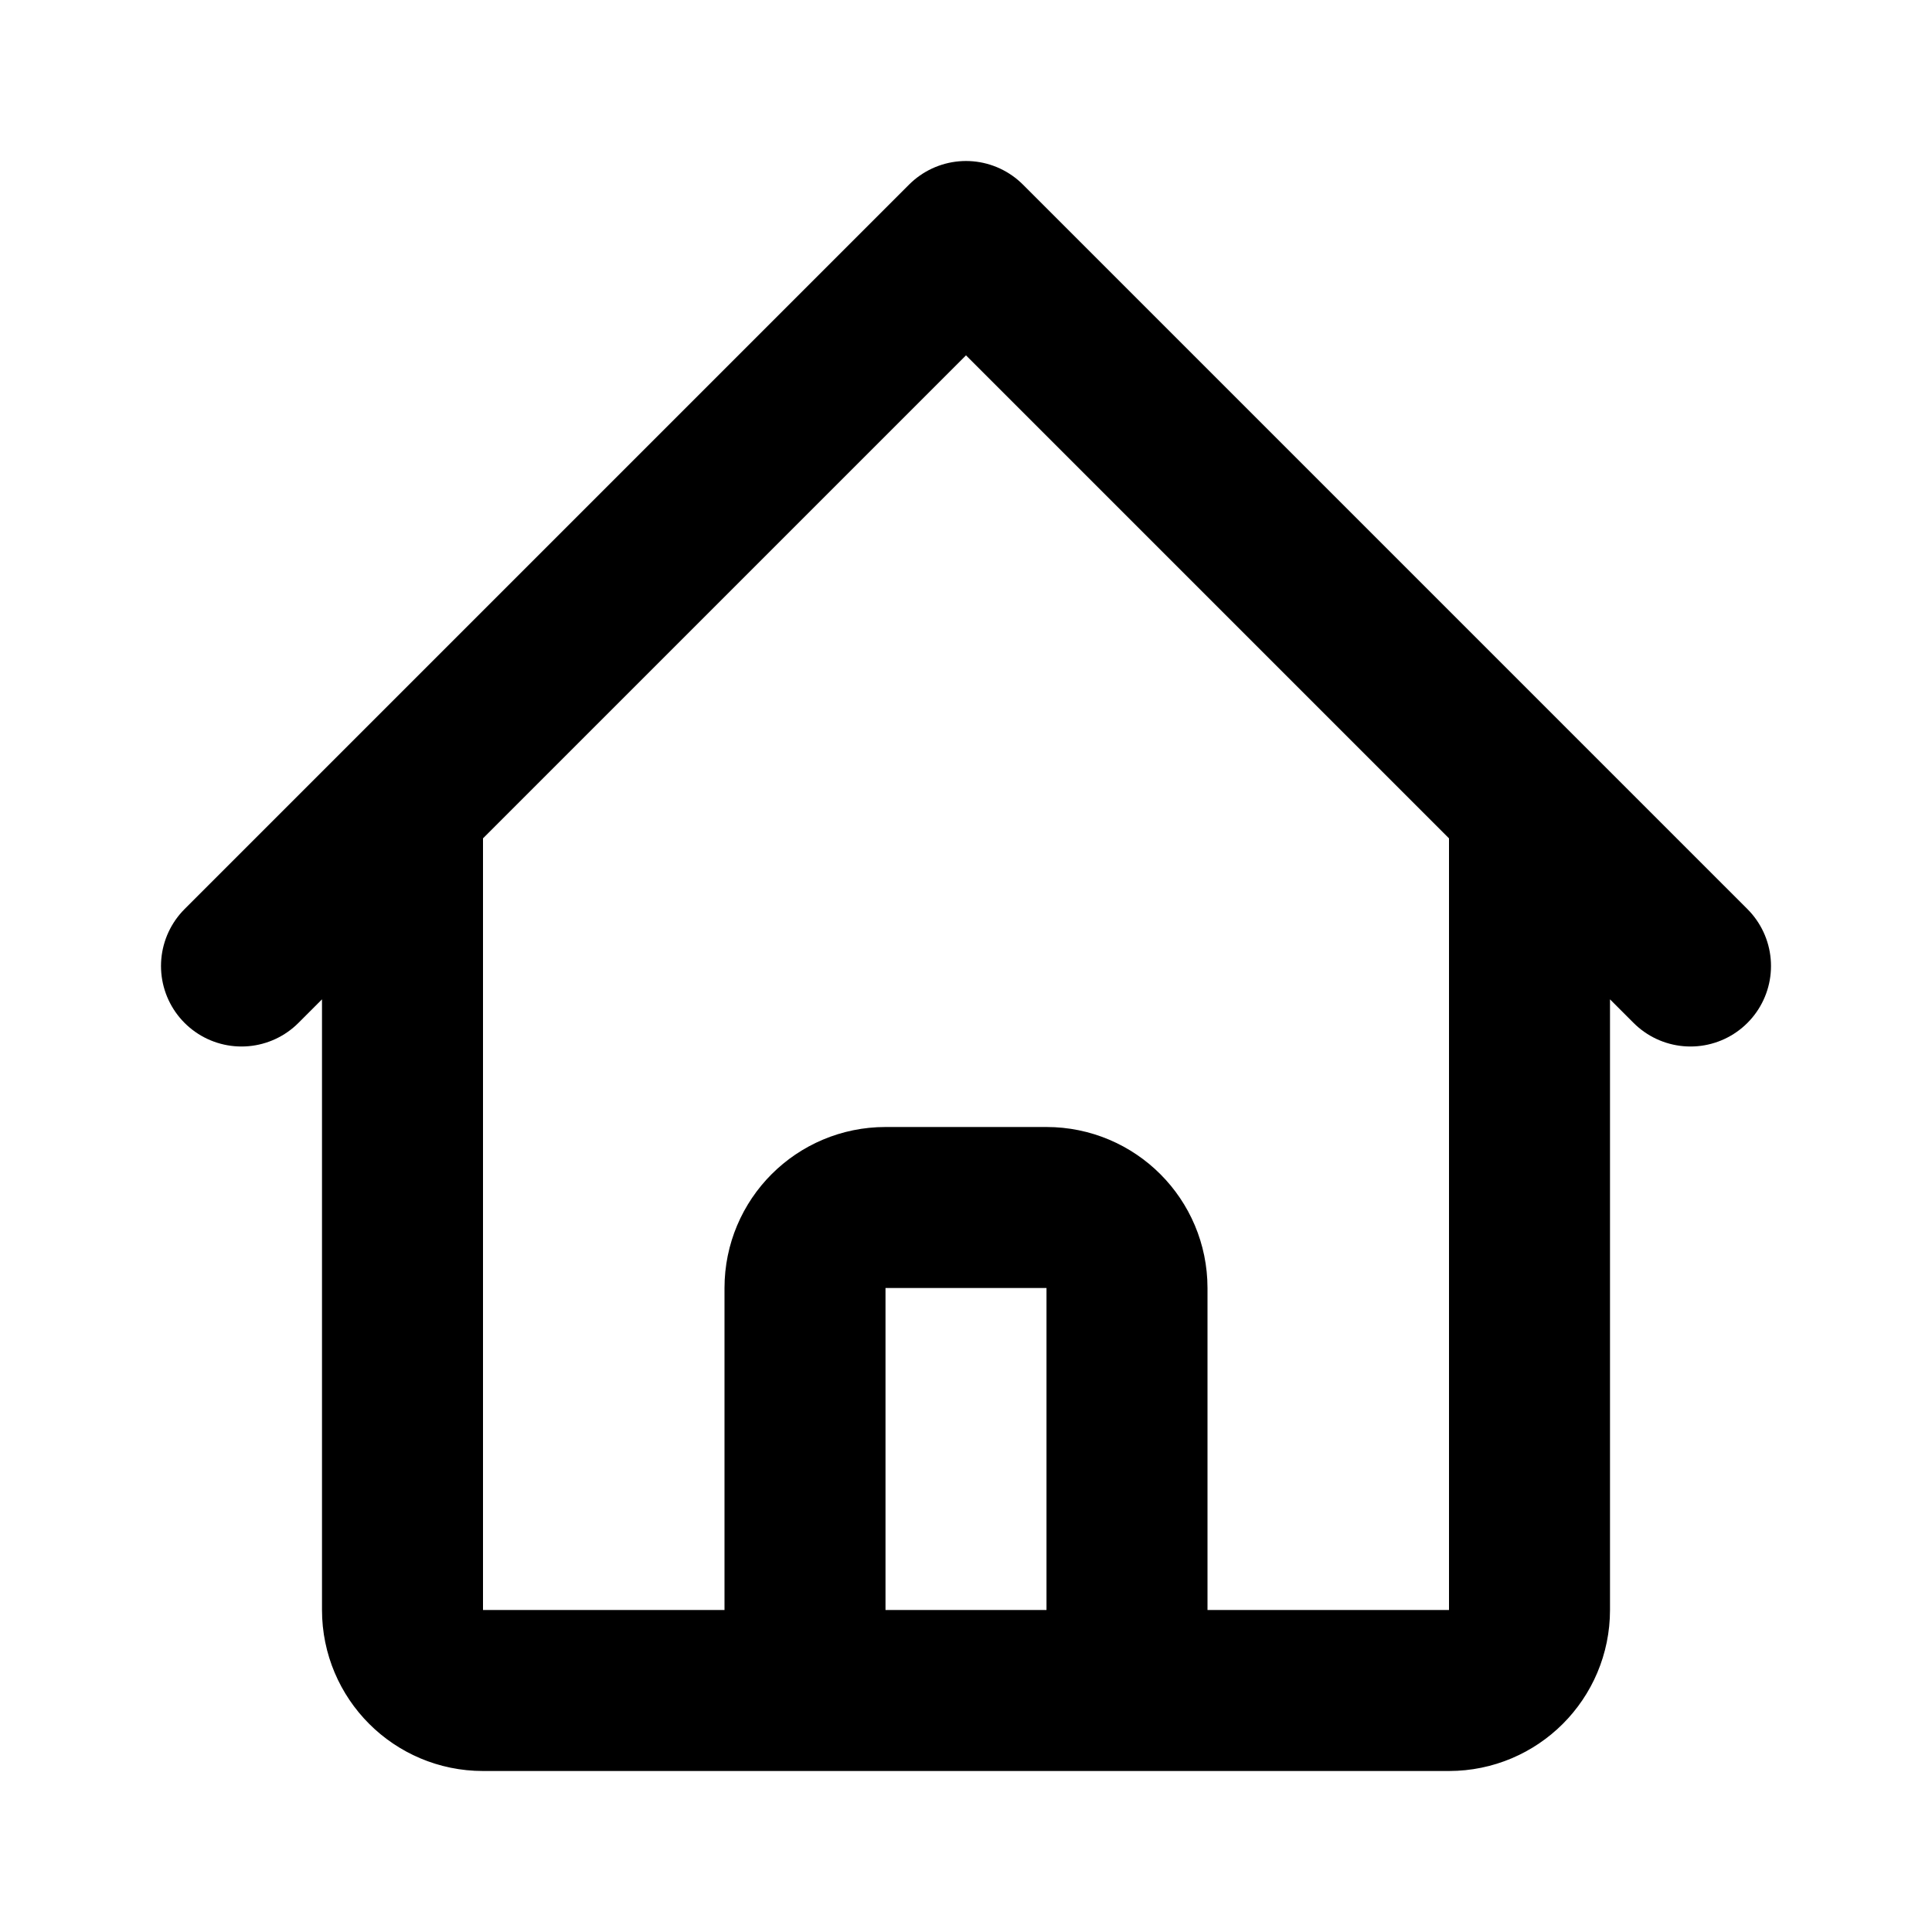
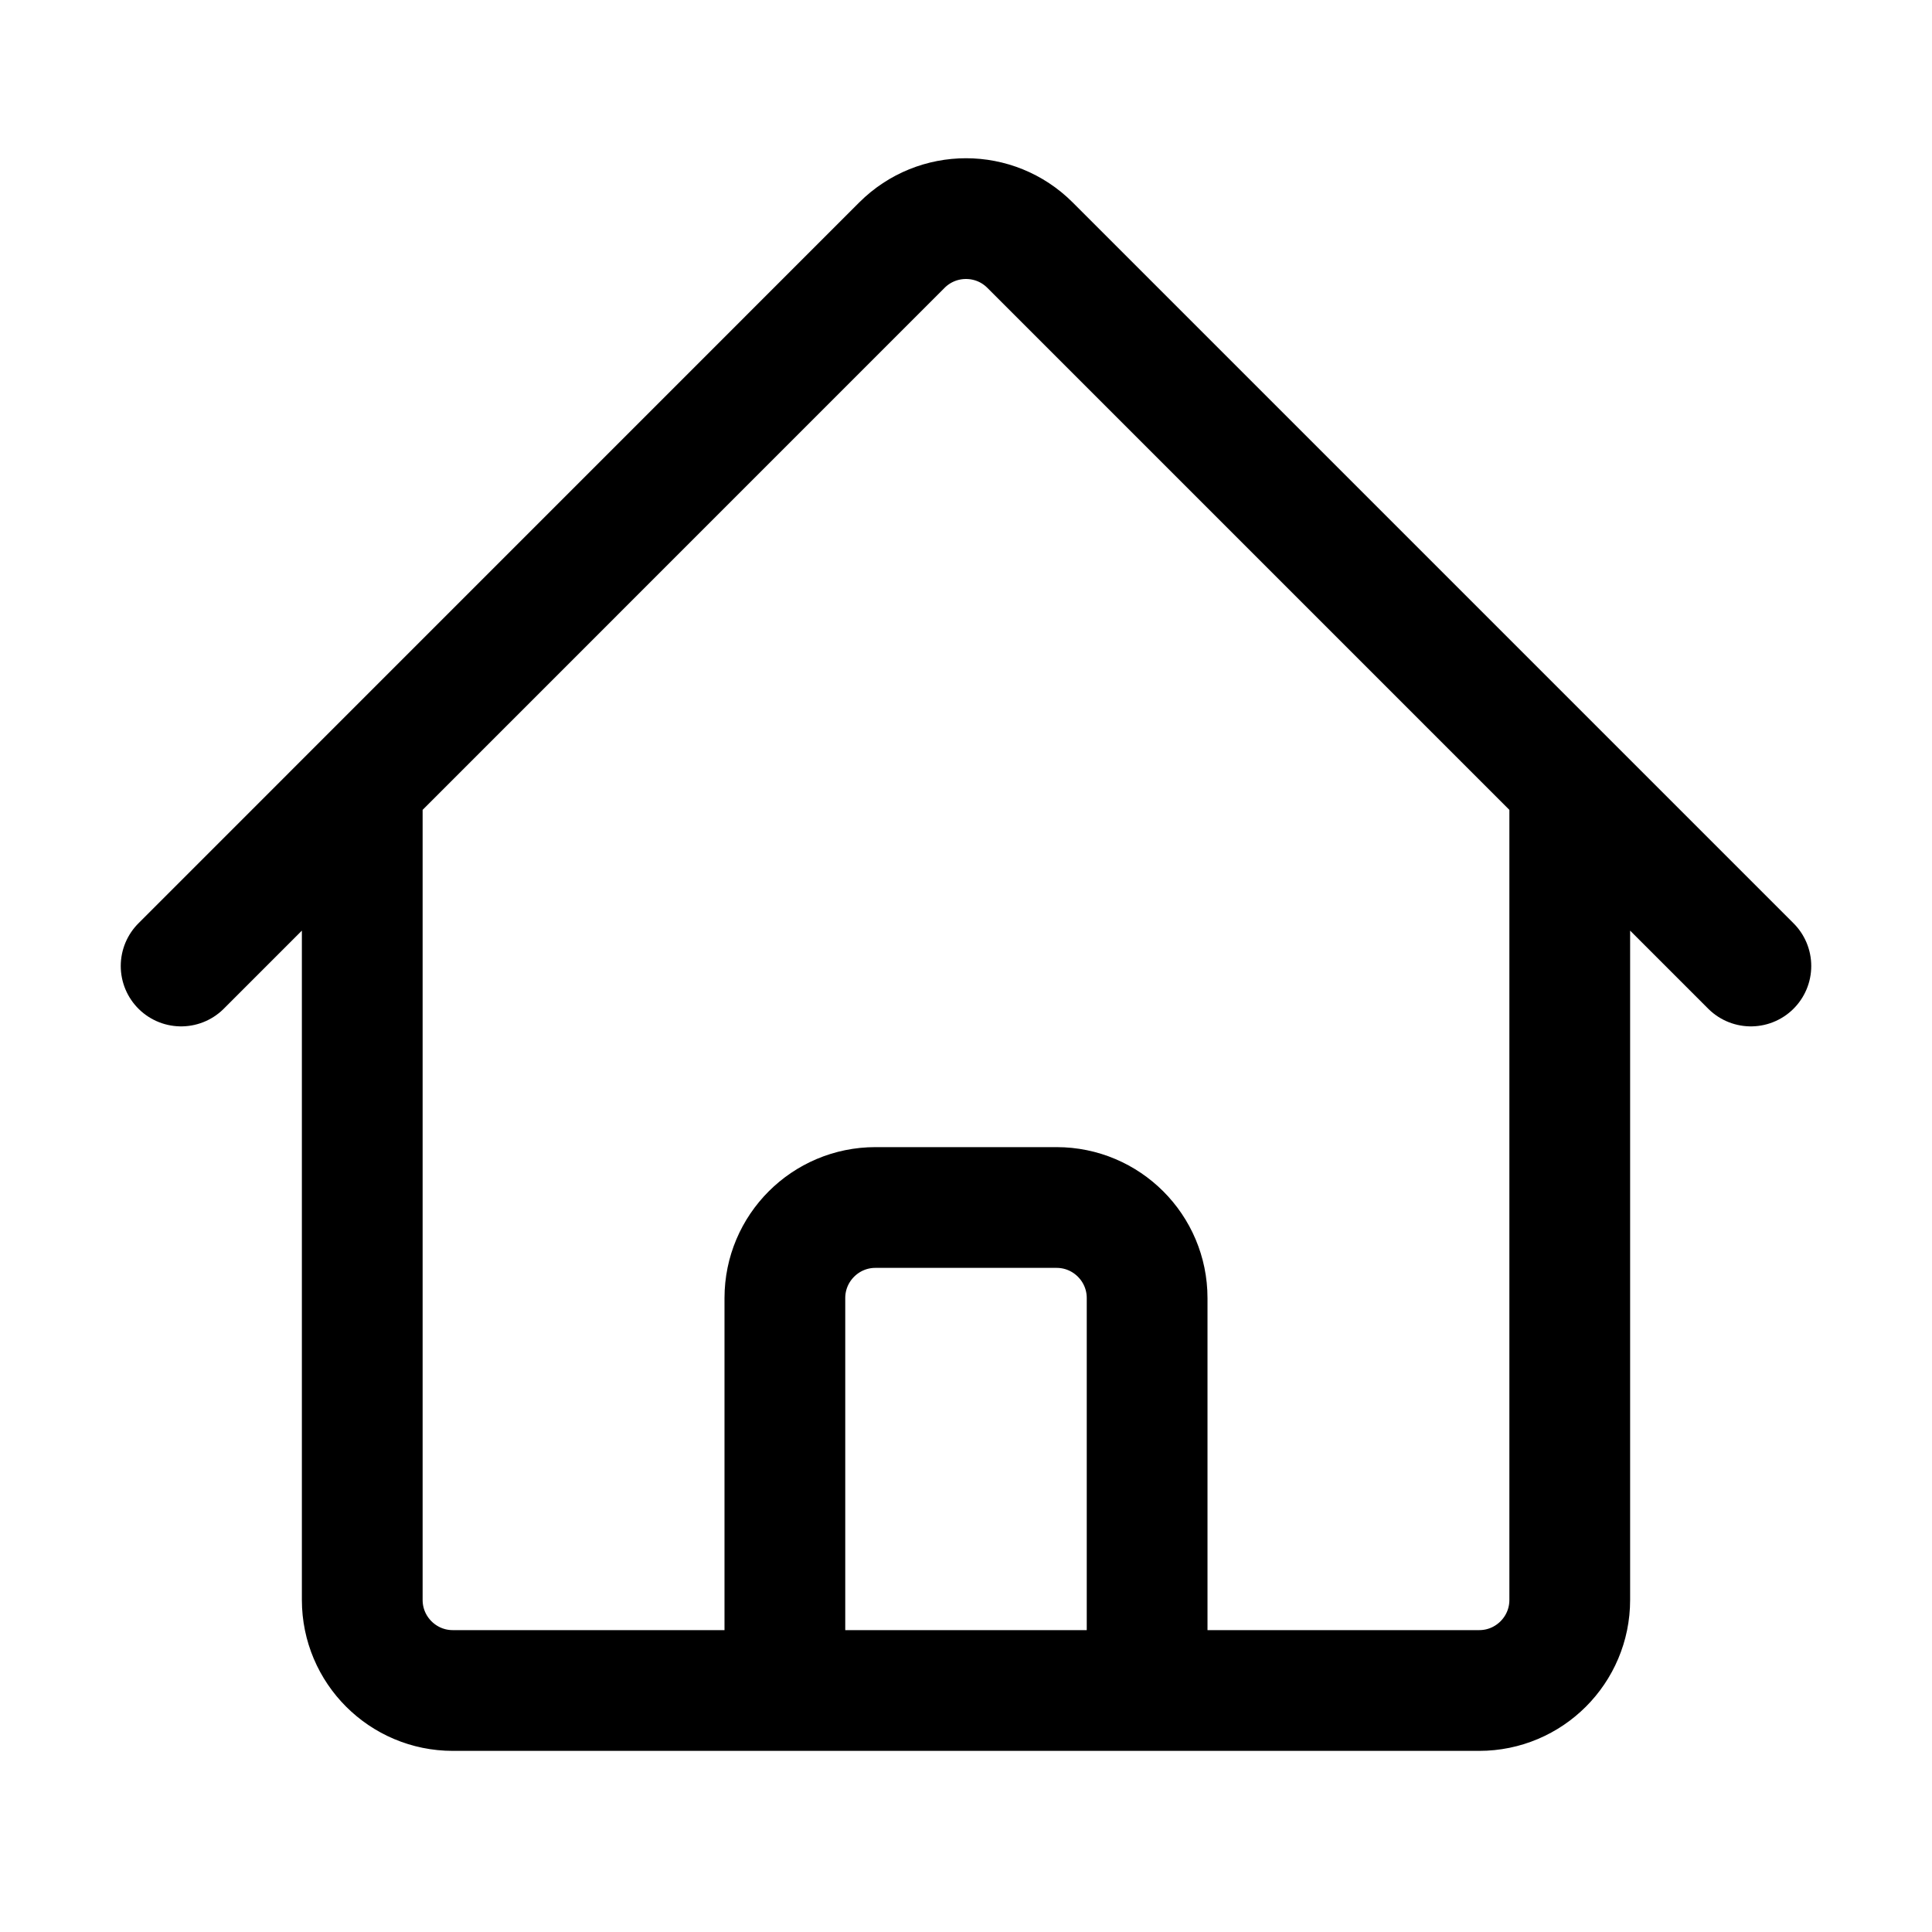
- <svg xmlns="http://www.w3.org/2000/svg" class="text-gray-500 mr-3 h-6 w-6" fill="none" viewBox="0 0 24 24" stroke="currentColor" aria-hidden="true">
-   <path stroke-linecap="round" stroke-linejoin="round" stroke-width="2" d="M3 12l2-2m0 0l7-7 7 7M5 10v10a1 1 0 001 1h3m10-11l2 2m-2-2v10a1 1 0 01-1 1h-3m-6 0a1 1 0 001-1v-4a1 1 0 011-1h2a1 1 0 011 1v4a1 1 0 001 1m-6 0h6" />
+ <svg xmlns="http://www.w3.org/2000/svg" fill="none" viewBox="0 0 24 24" stroke-width="1.5" stroke="currentColor" aria-hidden="true">
+   <path stroke-linecap="round" stroke-linejoin="round" d="M2.25 12l8.954-8.955c.44-.439 1.152-.439 1.591 0L21.75 12M4.5 9.75v10.125c0 .621.504 1.125 1.125 1.125H9.75v-4.875c0-.621.504-1.125 1.125-1.125h2.25c.621 0 1.125.504 1.125 1.125V21h4.125c.621 0 1.125-.504 1.125-1.125V9.75M8.25 21h8.25" />
</svg>
